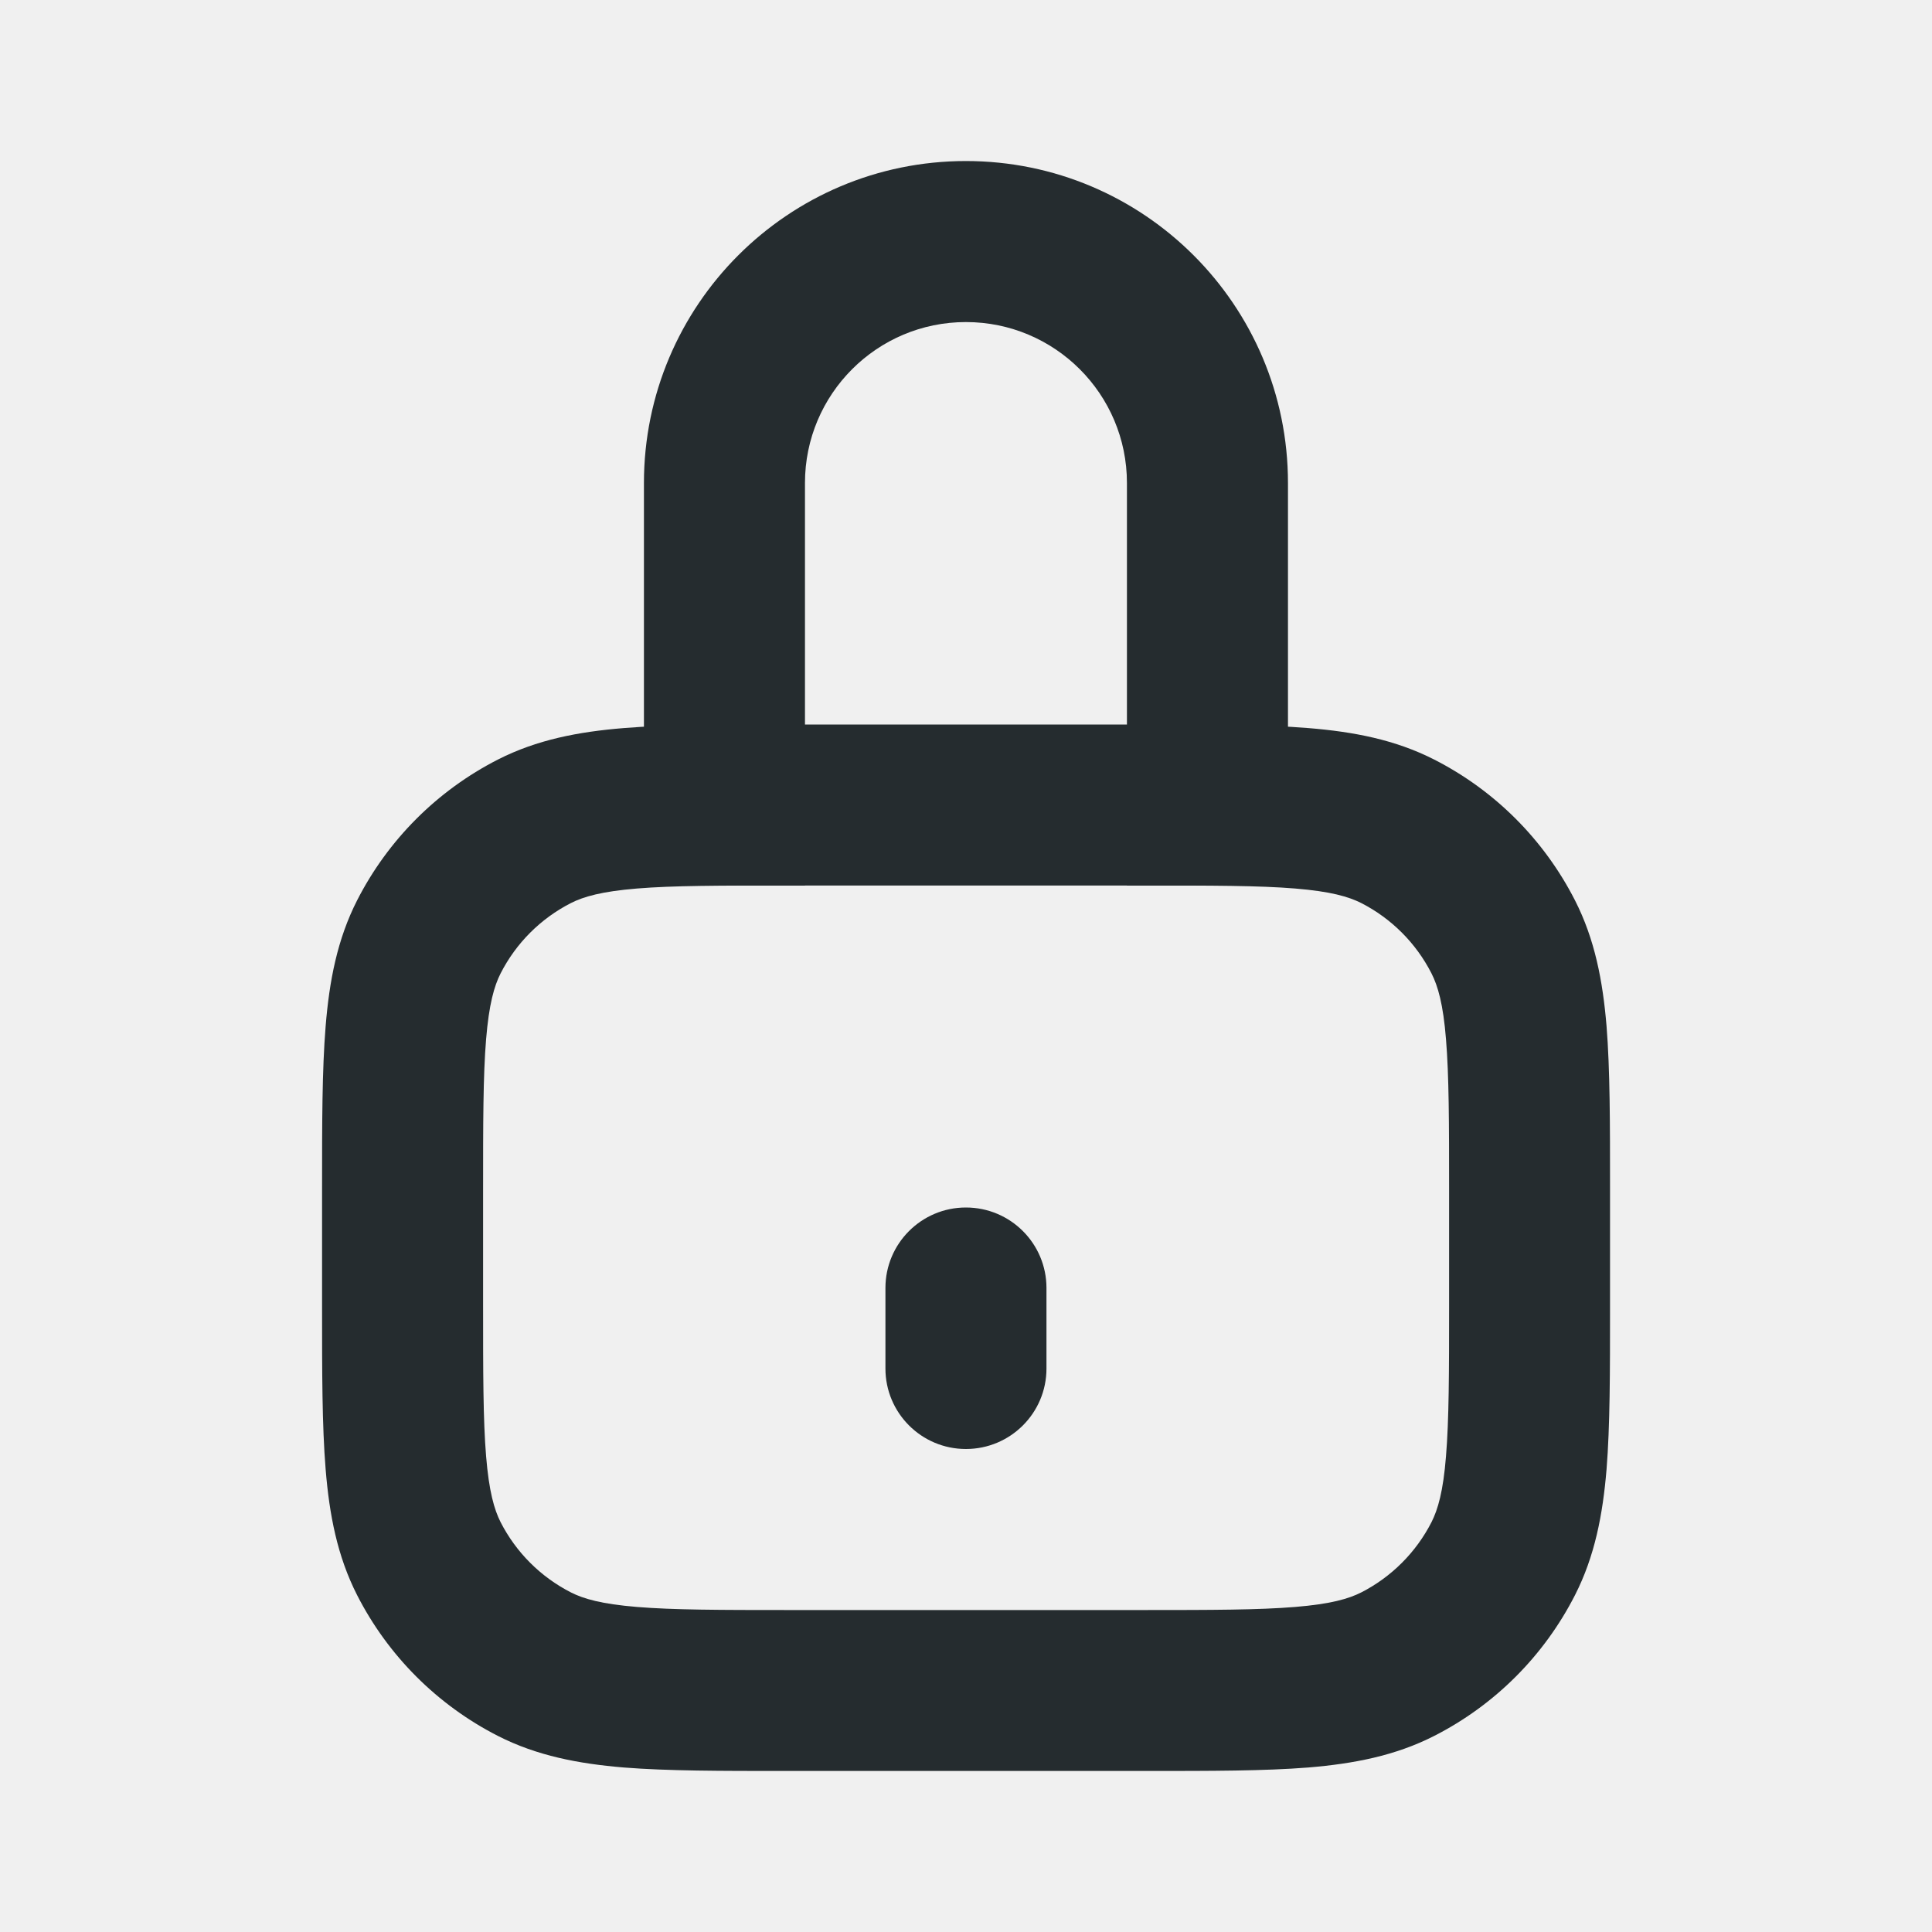
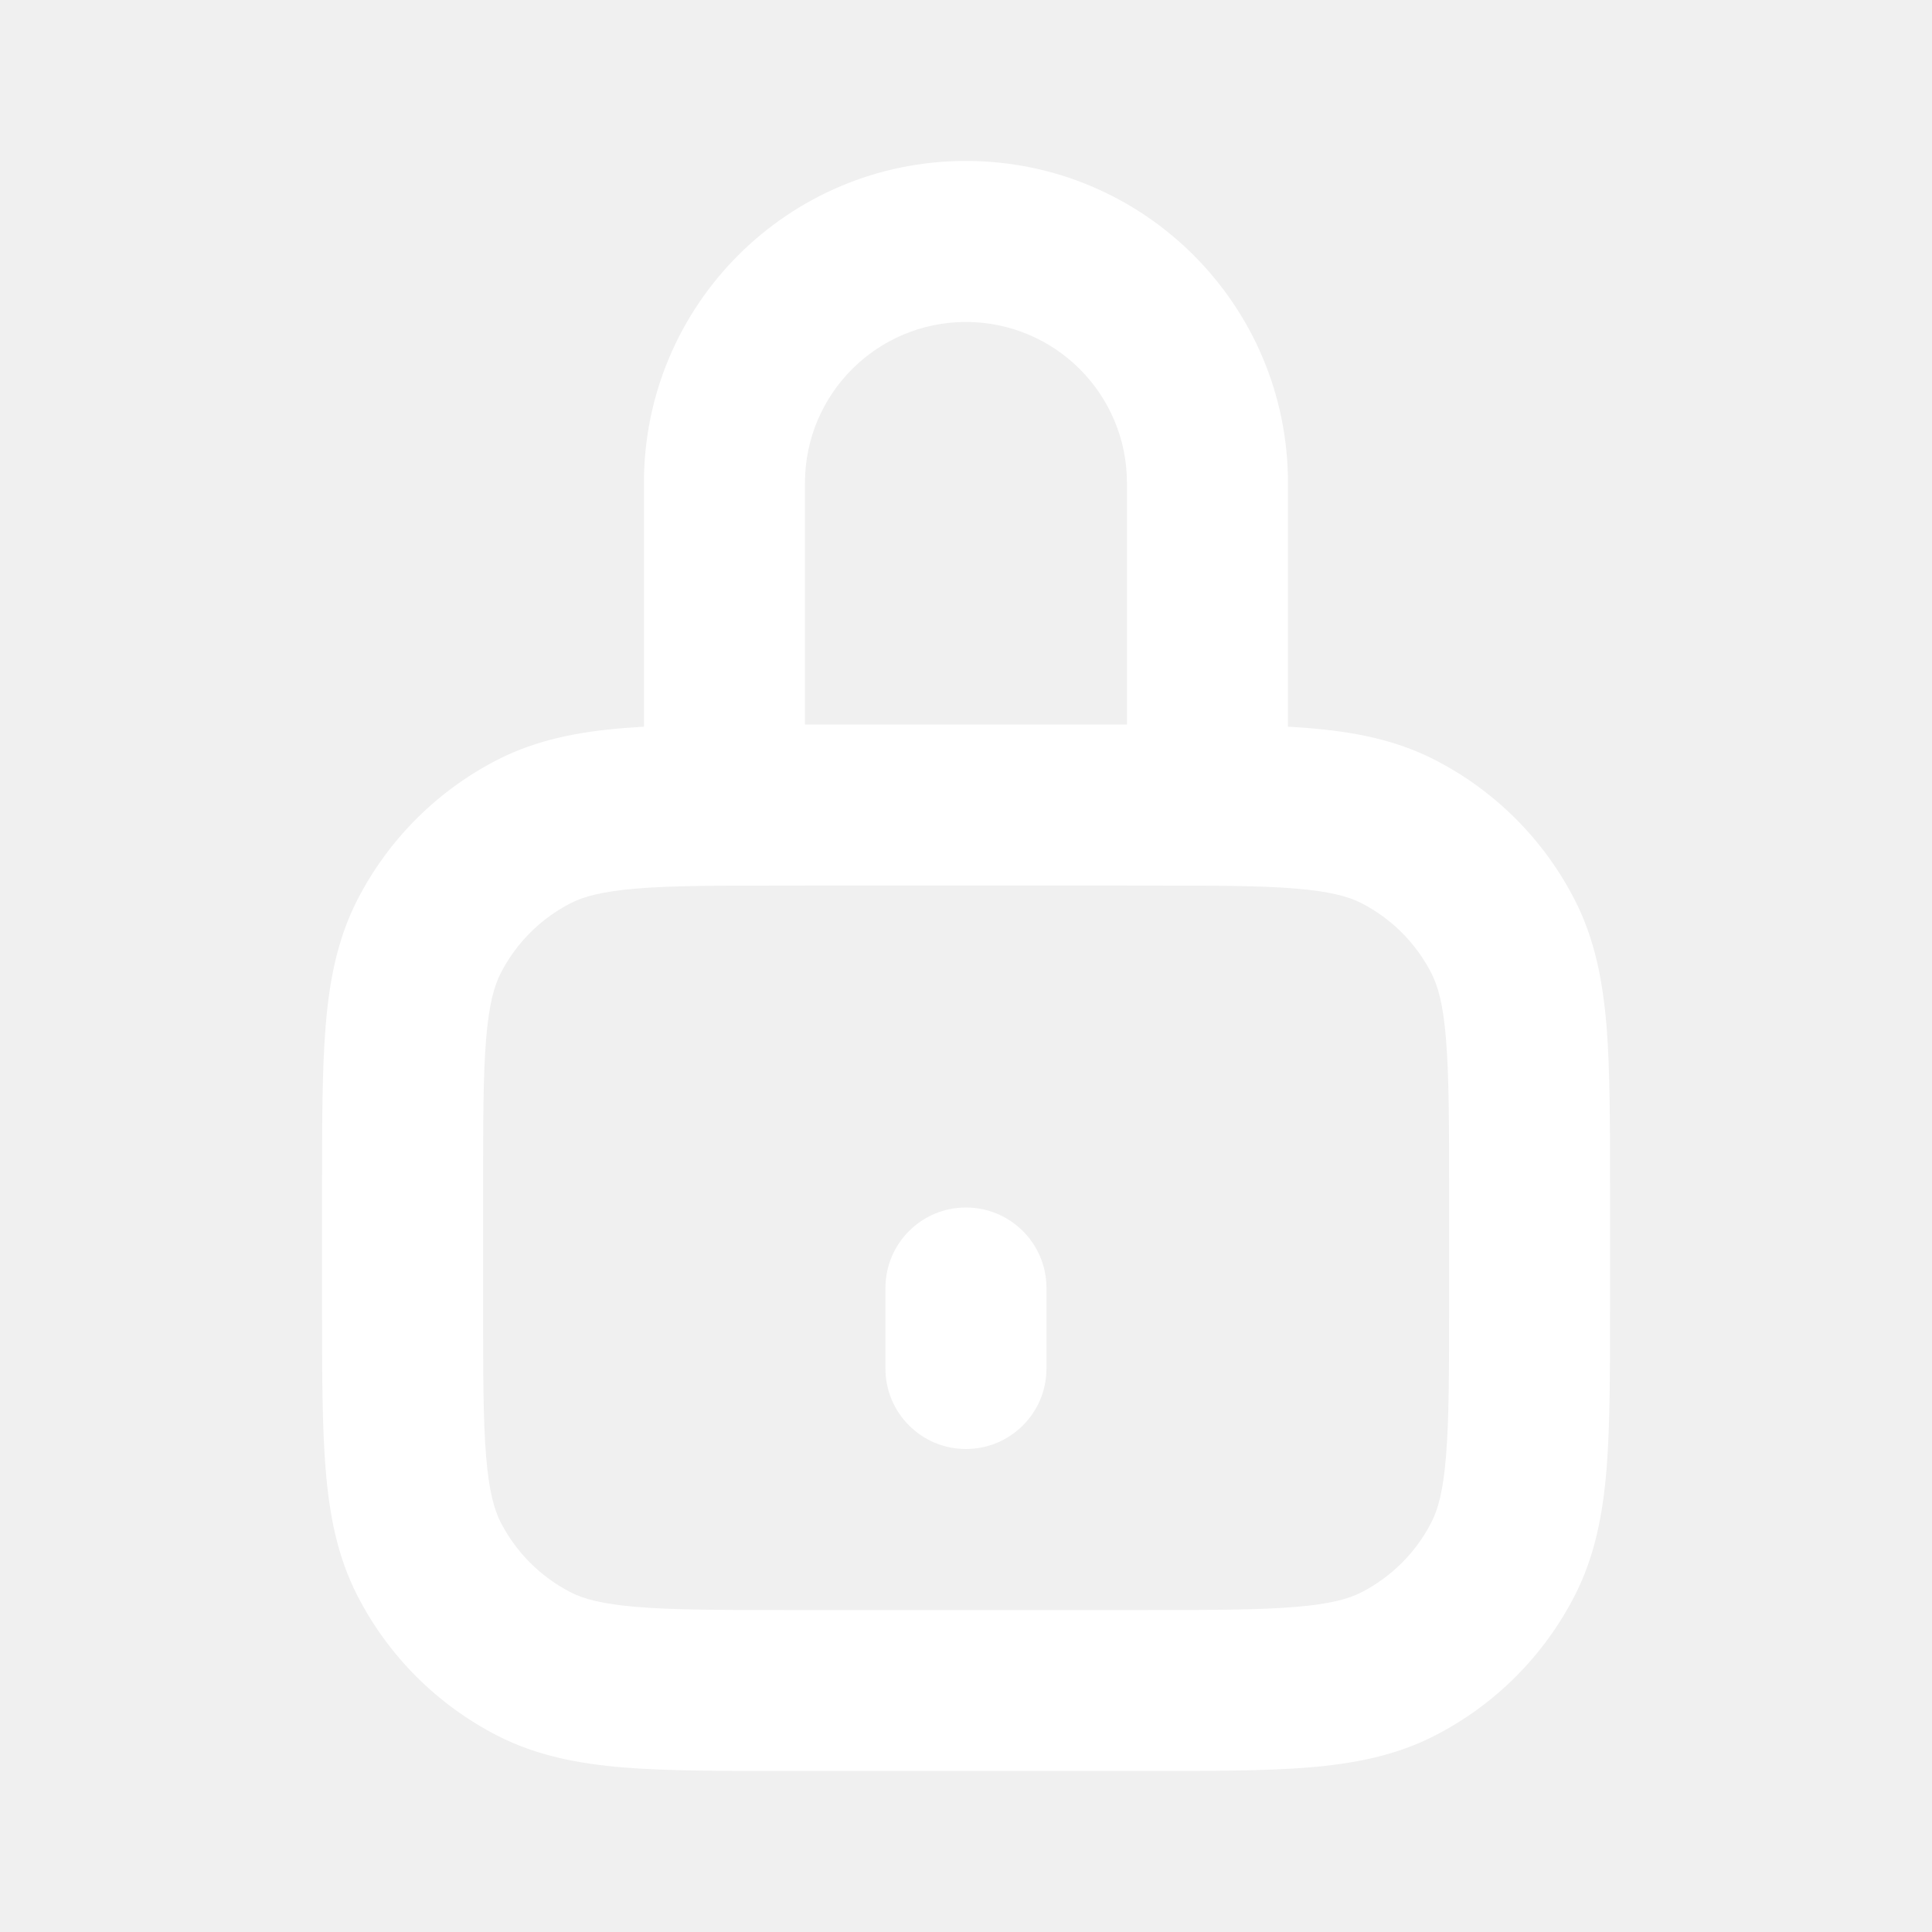
<svg xmlns="http://www.w3.org/2000/svg" width="20" height="20" viewBox="0 0 20 20" fill="none">
-   <path fill-rule="evenodd" clip-rule="evenodd" d="M6.666 5C6.666 3.159 8.158 1.667 9.999 1.667C11.84 1.667 13.333 3.159 13.333 5V9.167H11.666V5C11.666 4.08 10.92 3.334 9.999 3.334C9.079 3.334 8.333 4.08 8.333 5V9.167H6.666V5Z" fill="#252C2F" />
-   <path fill-rule="evenodd" clip-rule="evenodd" d="M8.133 7.5H11.868C12.539 7.5 13.093 7.5 13.544 7.537C14.012 7.575 14.443 7.657 14.847 7.863C15.475 8.183 15.984 8.693 16.304 9.32C16.51 9.724 16.592 10.155 16.631 10.623C16.667 11.075 16.667 11.628 16.667 12.299V13.534C16.667 14.205 16.667 14.759 16.631 15.21C16.592 15.678 16.51 16.109 16.304 16.513C15.984 17.14 15.475 17.65 14.847 17.97C14.443 18.176 14.012 18.258 13.544 18.297C13.093 18.333 12.539 18.333 11.868 18.333H8.133C7.462 18.333 6.908 18.333 6.457 18.297C5.989 18.258 5.558 18.176 5.154 17.97C4.527 17.65 4.017 17.14 3.697 16.513C3.491 16.109 3.409 15.678 3.371 15.21C3.334 14.759 3.334 14.205 3.334 13.534V12.299C3.334 11.628 3.334 11.075 3.371 10.623C3.409 10.155 3.491 9.724 3.697 9.32C4.017 8.693 4.527 8.183 5.154 7.863C5.558 7.657 5.989 7.575 6.457 7.537C6.908 7.5 7.462 7.5 8.133 7.5ZM6.593 9.198C6.228 9.228 6.041 9.282 5.911 9.348C5.597 9.508 5.342 9.763 5.182 10.077C5.116 10.207 5.062 10.394 5.032 10.759C5.001 11.134 5.001 11.62 5.001 12.333V13.5C5.001 14.214 5.001 14.699 5.032 15.074C5.062 15.44 5.116 15.626 5.182 15.757C5.342 16.07 5.597 16.325 5.911 16.485C6.041 16.551 6.228 16.605 6.593 16.635C6.968 16.666 7.454 16.667 8.167 16.667H11.834C12.548 16.667 13.033 16.666 13.408 16.635C13.774 16.605 13.96 16.551 14.091 16.485C14.404 16.325 14.659 16.07 14.819 15.757C14.885 15.626 14.94 15.44 14.969 15.074C15 14.699 15.001 14.214 15.001 13.5V12.333C15.001 11.62 15 11.134 14.969 10.759C14.94 10.394 14.885 10.207 14.819 10.077C14.659 9.763 14.404 9.508 14.091 9.348C13.96 9.282 13.774 9.228 13.408 9.198C13.033 9.167 12.548 9.167 11.834 9.167H8.167C7.454 9.167 6.968 9.167 6.593 9.198Z" fill="#252C2F" />
-   <path d="M9.166 13.333C9.166 12.873 9.539 12.5 9.999 12.5C10.46 12.5 10.833 12.873 10.833 13.333V14.167C10.833 14.627 10.46 15 9.999 15C9.539 15 9.166 14.627 9.166 14.167V13.333Z" fill="#252C2F" />
+   <path fill-rule="evenodd" clip-rule="evenodd" d="M6.666 4.999C6.666 3.158 8.158 1.666 9.999 1.666C11.84 1.666 13.333 3.158 13.333 4.999V9.166H11.666V4.999C11.666 4.079 10.92 3.333 9.999 3.333C9.079 3.333 8.333 4.079 8.333 4.999V9.166H6.666V4.999Z" fill="white" />
+   <path fill-rule="evenodd" clip-rule="evenodd" d="M8.133 7.5H11.868C12.539 7.5 13.093 7.5 13.544 7.537C14.012 7.575 14.443 7.657 14.847 7.863C15.475 8.183 15.984 8.693 16.304 9.32C16.51 9.724 16.592 10.155 16.631 10.623C16.667 11.075 16.667 11.628 16.667 12.299V13.534C16.667 14.205 16.667 14.759 16.631 15.21C16.592 15.678 16.51 16.109 16.304 16.513C15.984 17.14 15.475 17.65 14.847 17.97C14.443 18.176 14.012 18.258 13.544 18.297C13.093 18.333 12.539 18.333 11.868 18.333H8.133C7.462 18.333 6.908 18.333 6.457 18.297C5.989 18.258 5.558 18.176 5.154 17.97C4.527 17.65 4.017 17.14 3.697 16.513C3.491 16.109 3.409 15.678 3.371 15.21C3.334 14.759 3.334 14.205 3.334 13.534V12.299C3.334 11.628 3.334 11.075 3.371 10.623C3.409 10.155 3.491 9.724 3.697 9.32C4.017 8.693 4.527 8.183 5.154 7.863C5.558 7.657 5.989 7.575 6.457 7.537C6.908 7.5 7.462 7.5 8.133 7.5ZM6.593 9.198C6.228 9.228 6.041 9.282 5.911 9.348C5.597 9.508 5.342 9.763 5.182 10.077C5.116 10.207 5.062 10.394 5.032 10.759C5.001 11.134 5.001 11.62 5.001 12.333V13.5C5.001 14.214 5.001 14.699 5.032 15.074C5.062 15.44 5.116 15.626 5.182 15.757C5.342 16.07 5.597 16.325 5.911 16.485C6.041 16.551 6.228 16.605 6.593 16.635C6.968 16.666 7.454 16.667 8.167 16.667H11.834C12.548 16.667 13.033 16.666 13.408 16.635C13.774 16.605 13.96 16.551 14.091 16.485C14.404 16.325 14.659 16.07 14.819 15.757C14.885 15.626 14.94 15.44 14.969 15.074C15 14.699 15.001 14.214 15.001 13.5V12.333C15.001 11.62 15 11.134 14.969 10.759C14.94 10.394 14.885 10.207 14.819 10.077C14.659 9.763 14.404 9.508 14.091 9.348C13.96 9.282 13.774 9.228 13.408 9.198C13.033 9.167 12.548 9.167 11.834 9.167H8.167C7.454 9.167 6.968 9.167 6.593 9.198Z" fill="white" />
+   <path d="M9.166 13.333C9.166 12.873 9.539 12.5 9.999 12.5V12.5C10.46 12.5 10.833 12.873 10.833 13.333V14.167C10.833 14.627 10.46 15 9.999 15V15C9.539 15 9.166 14.627 9.166 14.167V13.333Z" fill="white" />
</svg>
